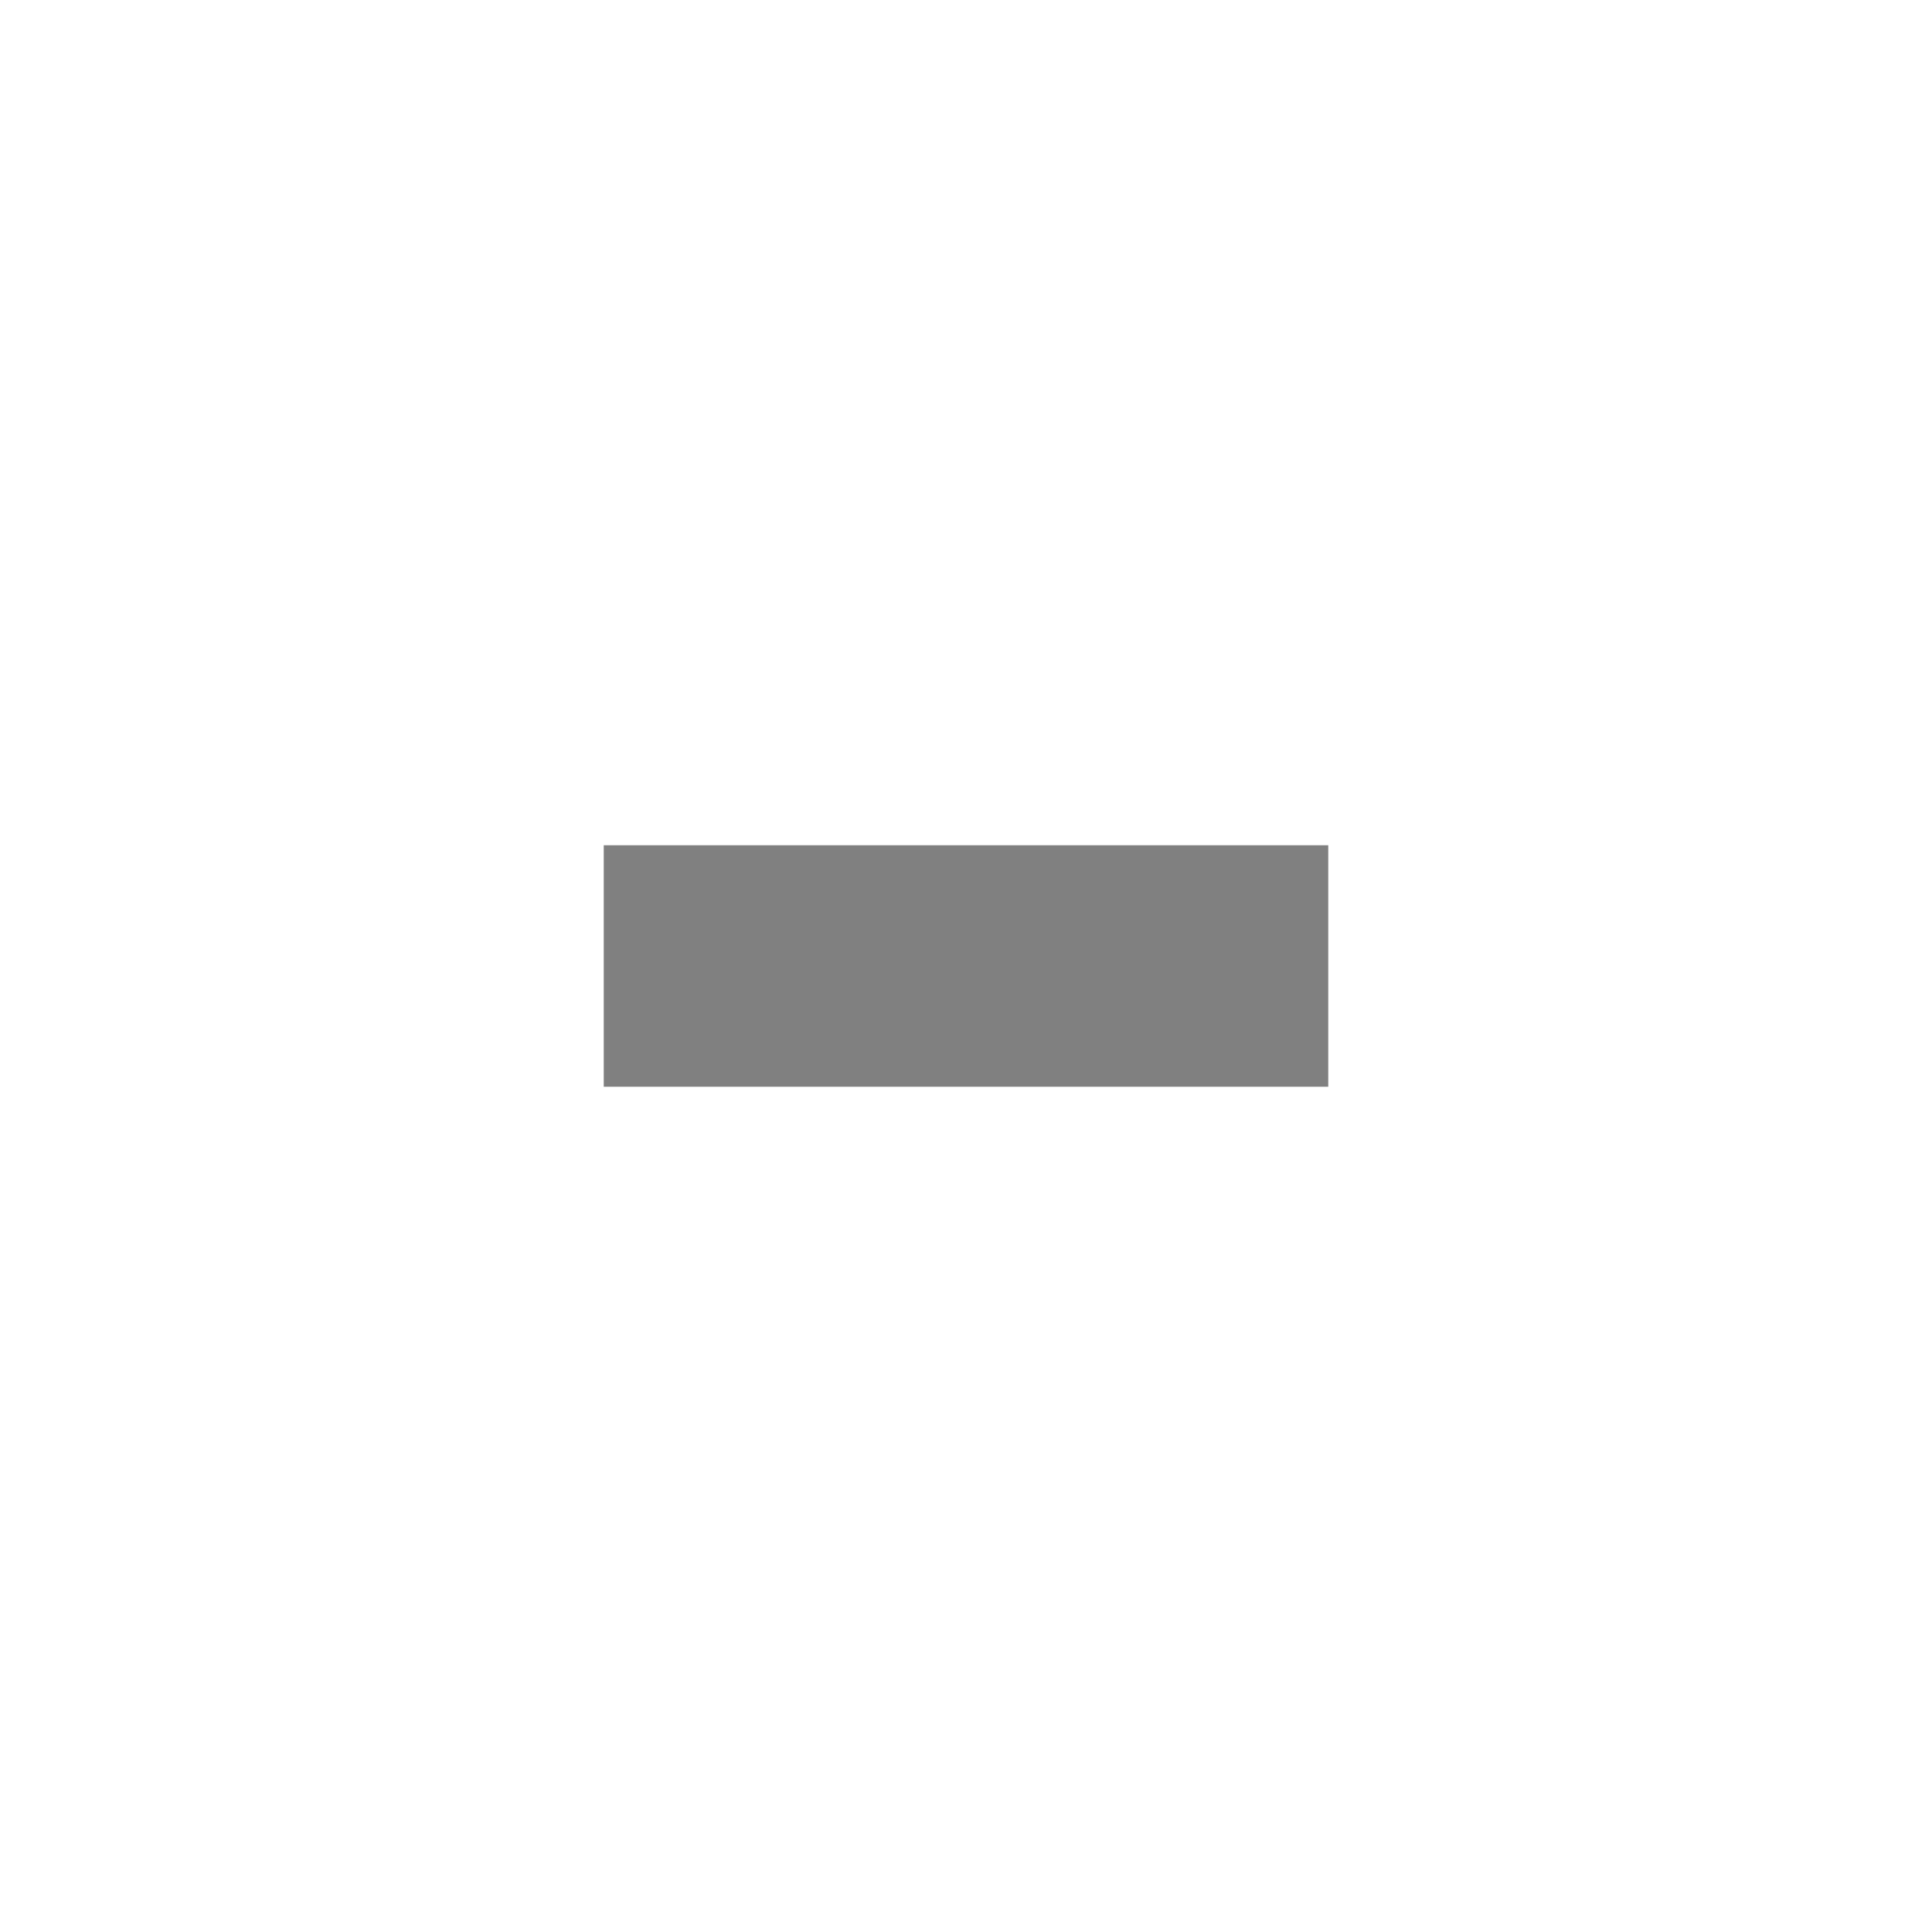
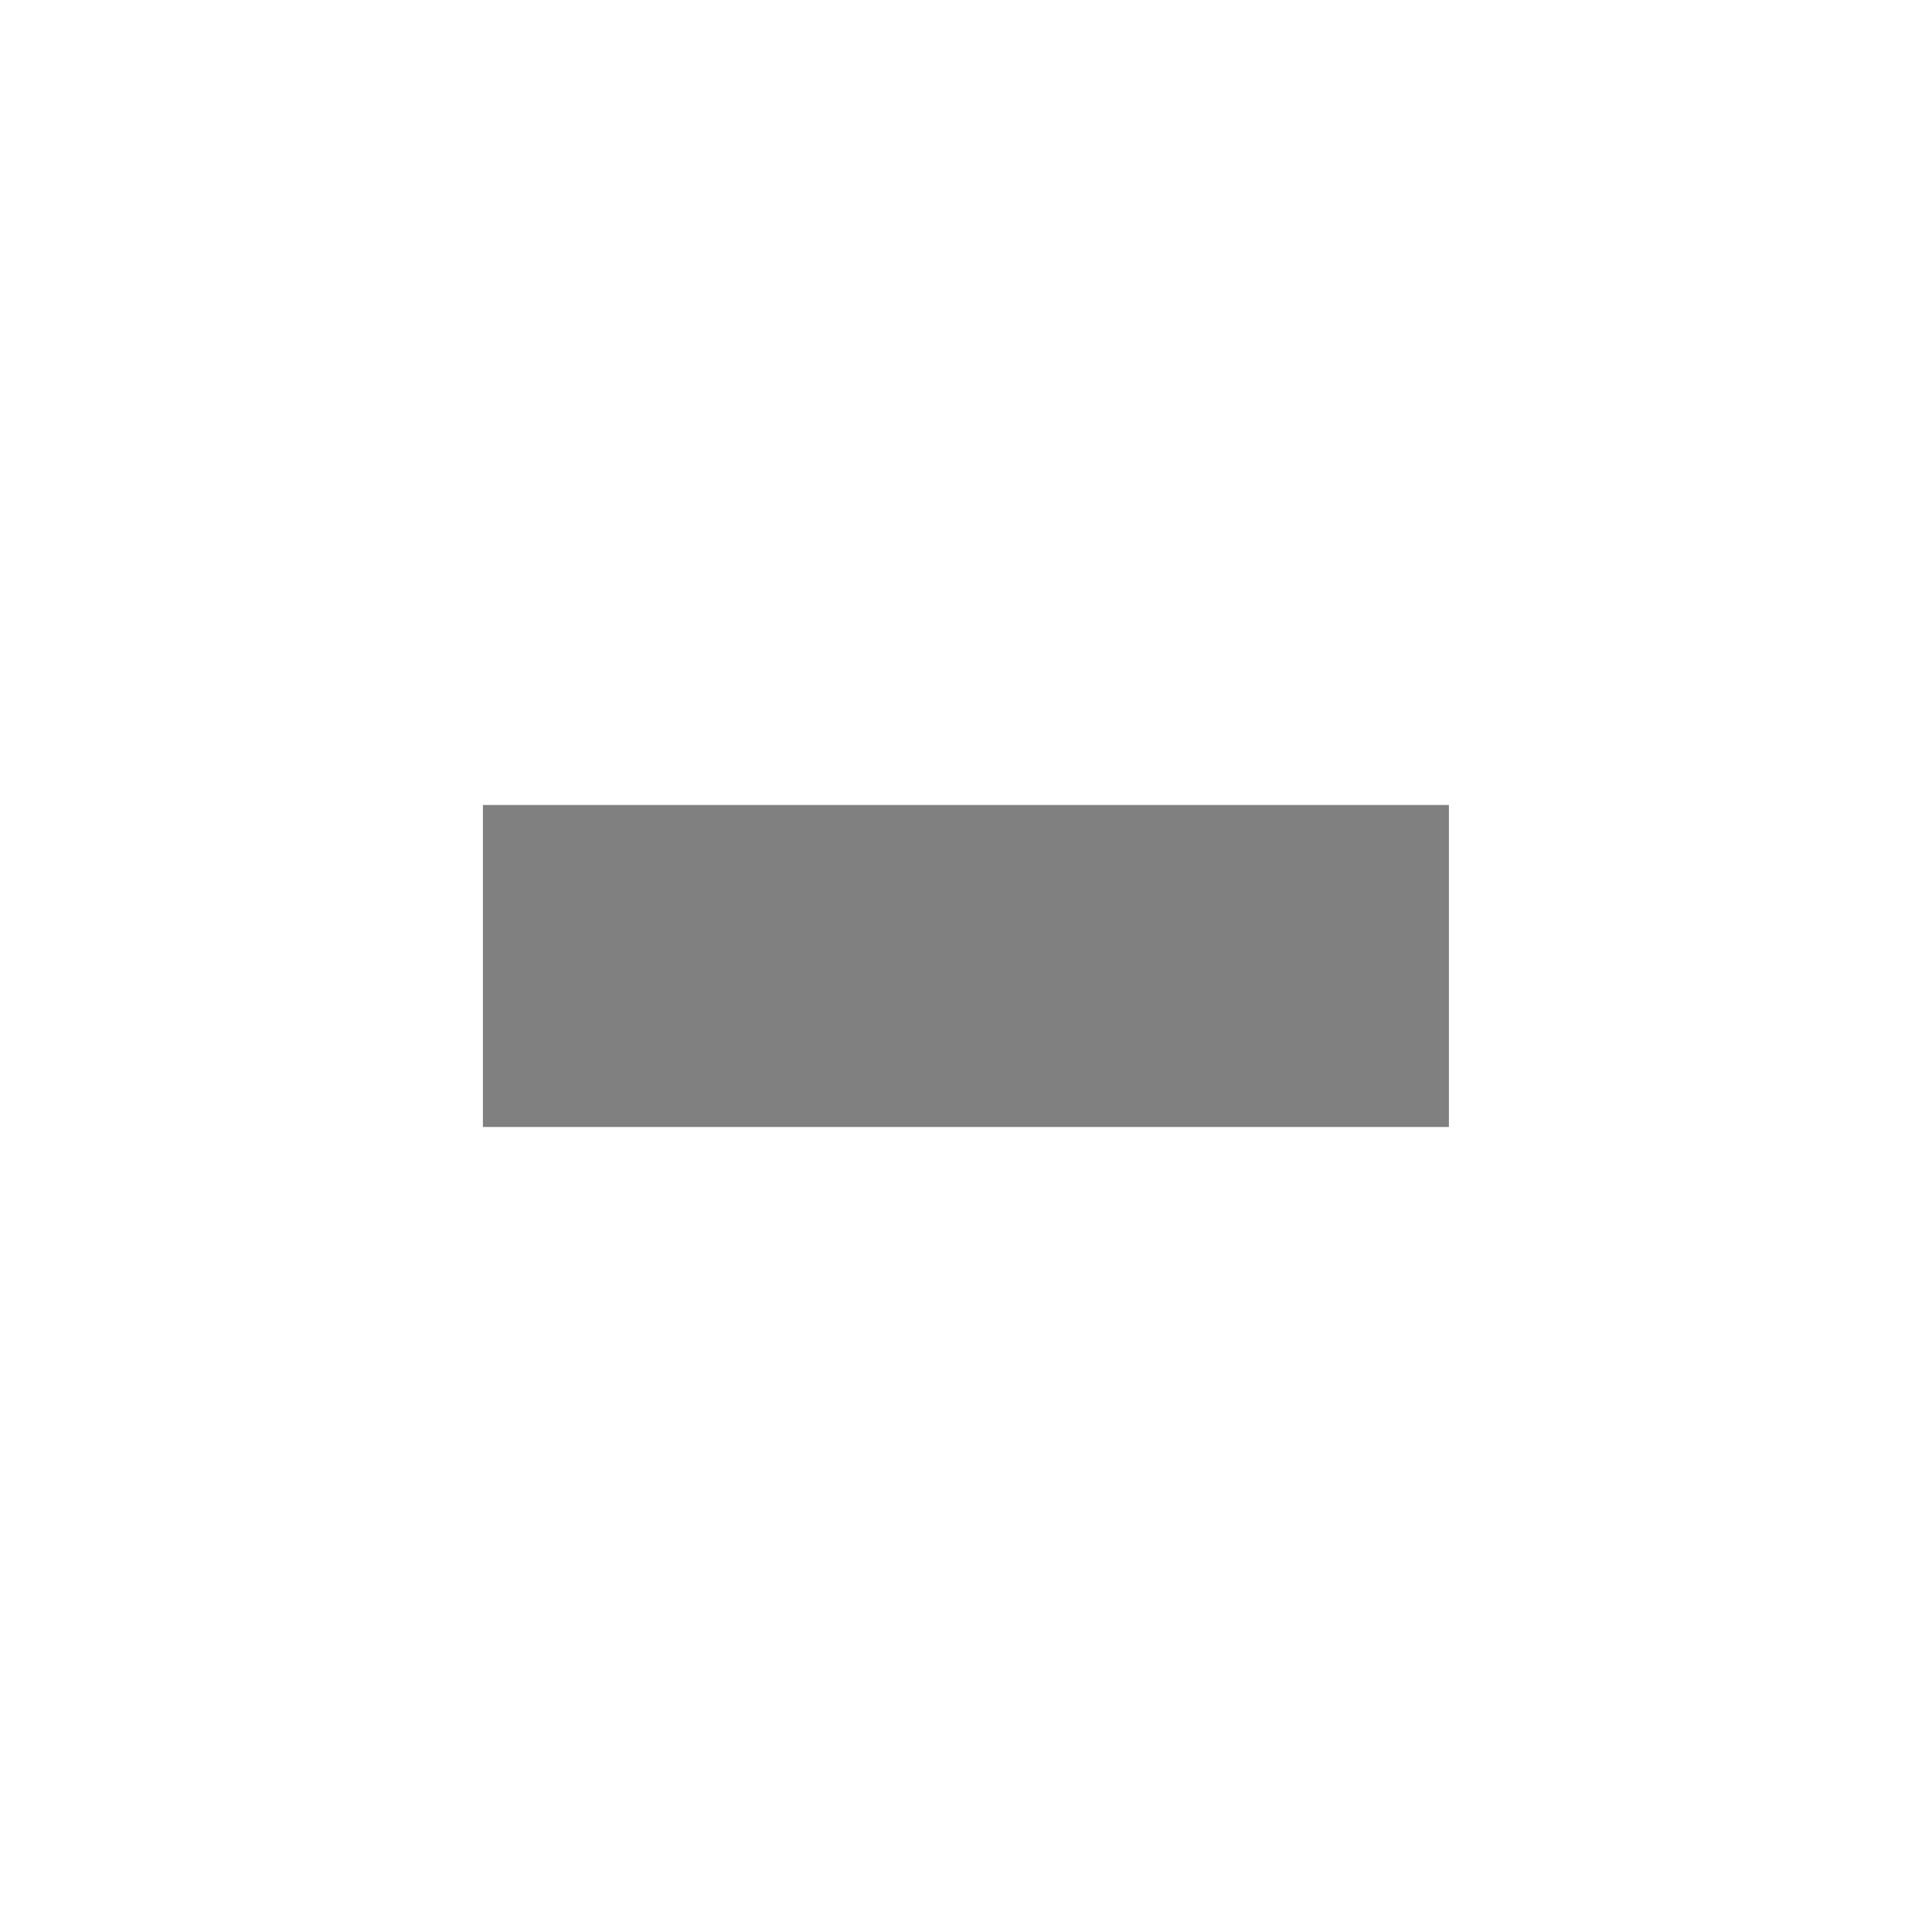
<svg xmlns="http://www.w3.org/2000/svg" enable-background="new 0 0 32 32" height="16" id="Layer_1" version="1.1" viewBox="0 0 16 16" width="16" xml:space="preserve">
  <defs id="defs24" />
  <g style="display:inline" id="titlebutton-min" transform="translate(-587,185.6378)">
-     <g id="g7138" style="display:inline;opacity:1" transform="translate(-781,-432.6378)">
-       <g transform="translate(-58,0)" style="display:inline;opacity:1" id="g4490-3-75">
-         <g id="g4092-0-7-0" style="display:inline" transform="translate(58,0)" />
+     <g id="g7138" style="display:inline;opacity:1" transform="matrix(1.333333,0,0,1.333333,-1239.667,-517.6378)">
+       <g transform="translate(-58)" style="display:inline;opacity:1" id="g4490-3-75">
+         <g id="g4092-0-7-0" style="display:inline" transform="translate(58)" />
      </g>
-       <path d="m 1373,254 0,2 6,0 0,-2 z" id="rect9057-4-3" style="color:#000000;font-style:normal;font-variant:normal;font-weight:normal;font-stretch:normal;font-size:medium;line-height:normal;font-family:Sans;-inkscape-font-specification:Sans;text-indent:0;text-align:start;text-decoration:none;text-decoration-line:none;letter-spacing:normal;word-spacing:normal;text-transform:none;direction:ltr;block-progression:tb;writing-mode:lr-tb;baseline-shift:baseline;text-anchor:start;display:inline;overflow:visible;visibility:visible;opacity:1;fill:#808080;fill-opacity:1;stroke:none;stroke-width:2;marker:none;enable-background:accumulate" />
+       <path d="m 1373,254 v 2 h 6 v -2 z" id="rect9057-4-3" style="color:#000000;font-style:normal;font-variant:normal;font-weight:normal;font-stretch:normal;font-size:medium;line-height:normal;font-family:Sans;-inkscape-font-specification:Sans;text-indent:0;text-align:start;text-decoration:none;text-decoration-line:none;letter-spacing:normal;word-spacing:normal;text-transform:none;writing-mode:lr-tb;direction:ltr;baseline-shift:baseline;text-anchor:start;display:inline;overflow:visible;visibility:visible;opacity:1;fill:#808080;fill-opacity:1;stroke:none;stroke-width:2;marker:none;enable-background:accumulate" />
    </g>
    <rect y="-185.638" x="587" height="16" width="16" id="rect17883-32" style="display:inline;opacity:1;fill:none;fill-opacity:1;stroke:none;stroke-width:1;stroke-linecap:butt;stroke-linejoin:miter;stroke-miterlimit:4;stroke-dasharray:none;stroke-dashoffset:0;stroke-opacity:0" />
  </g>
</svg>
